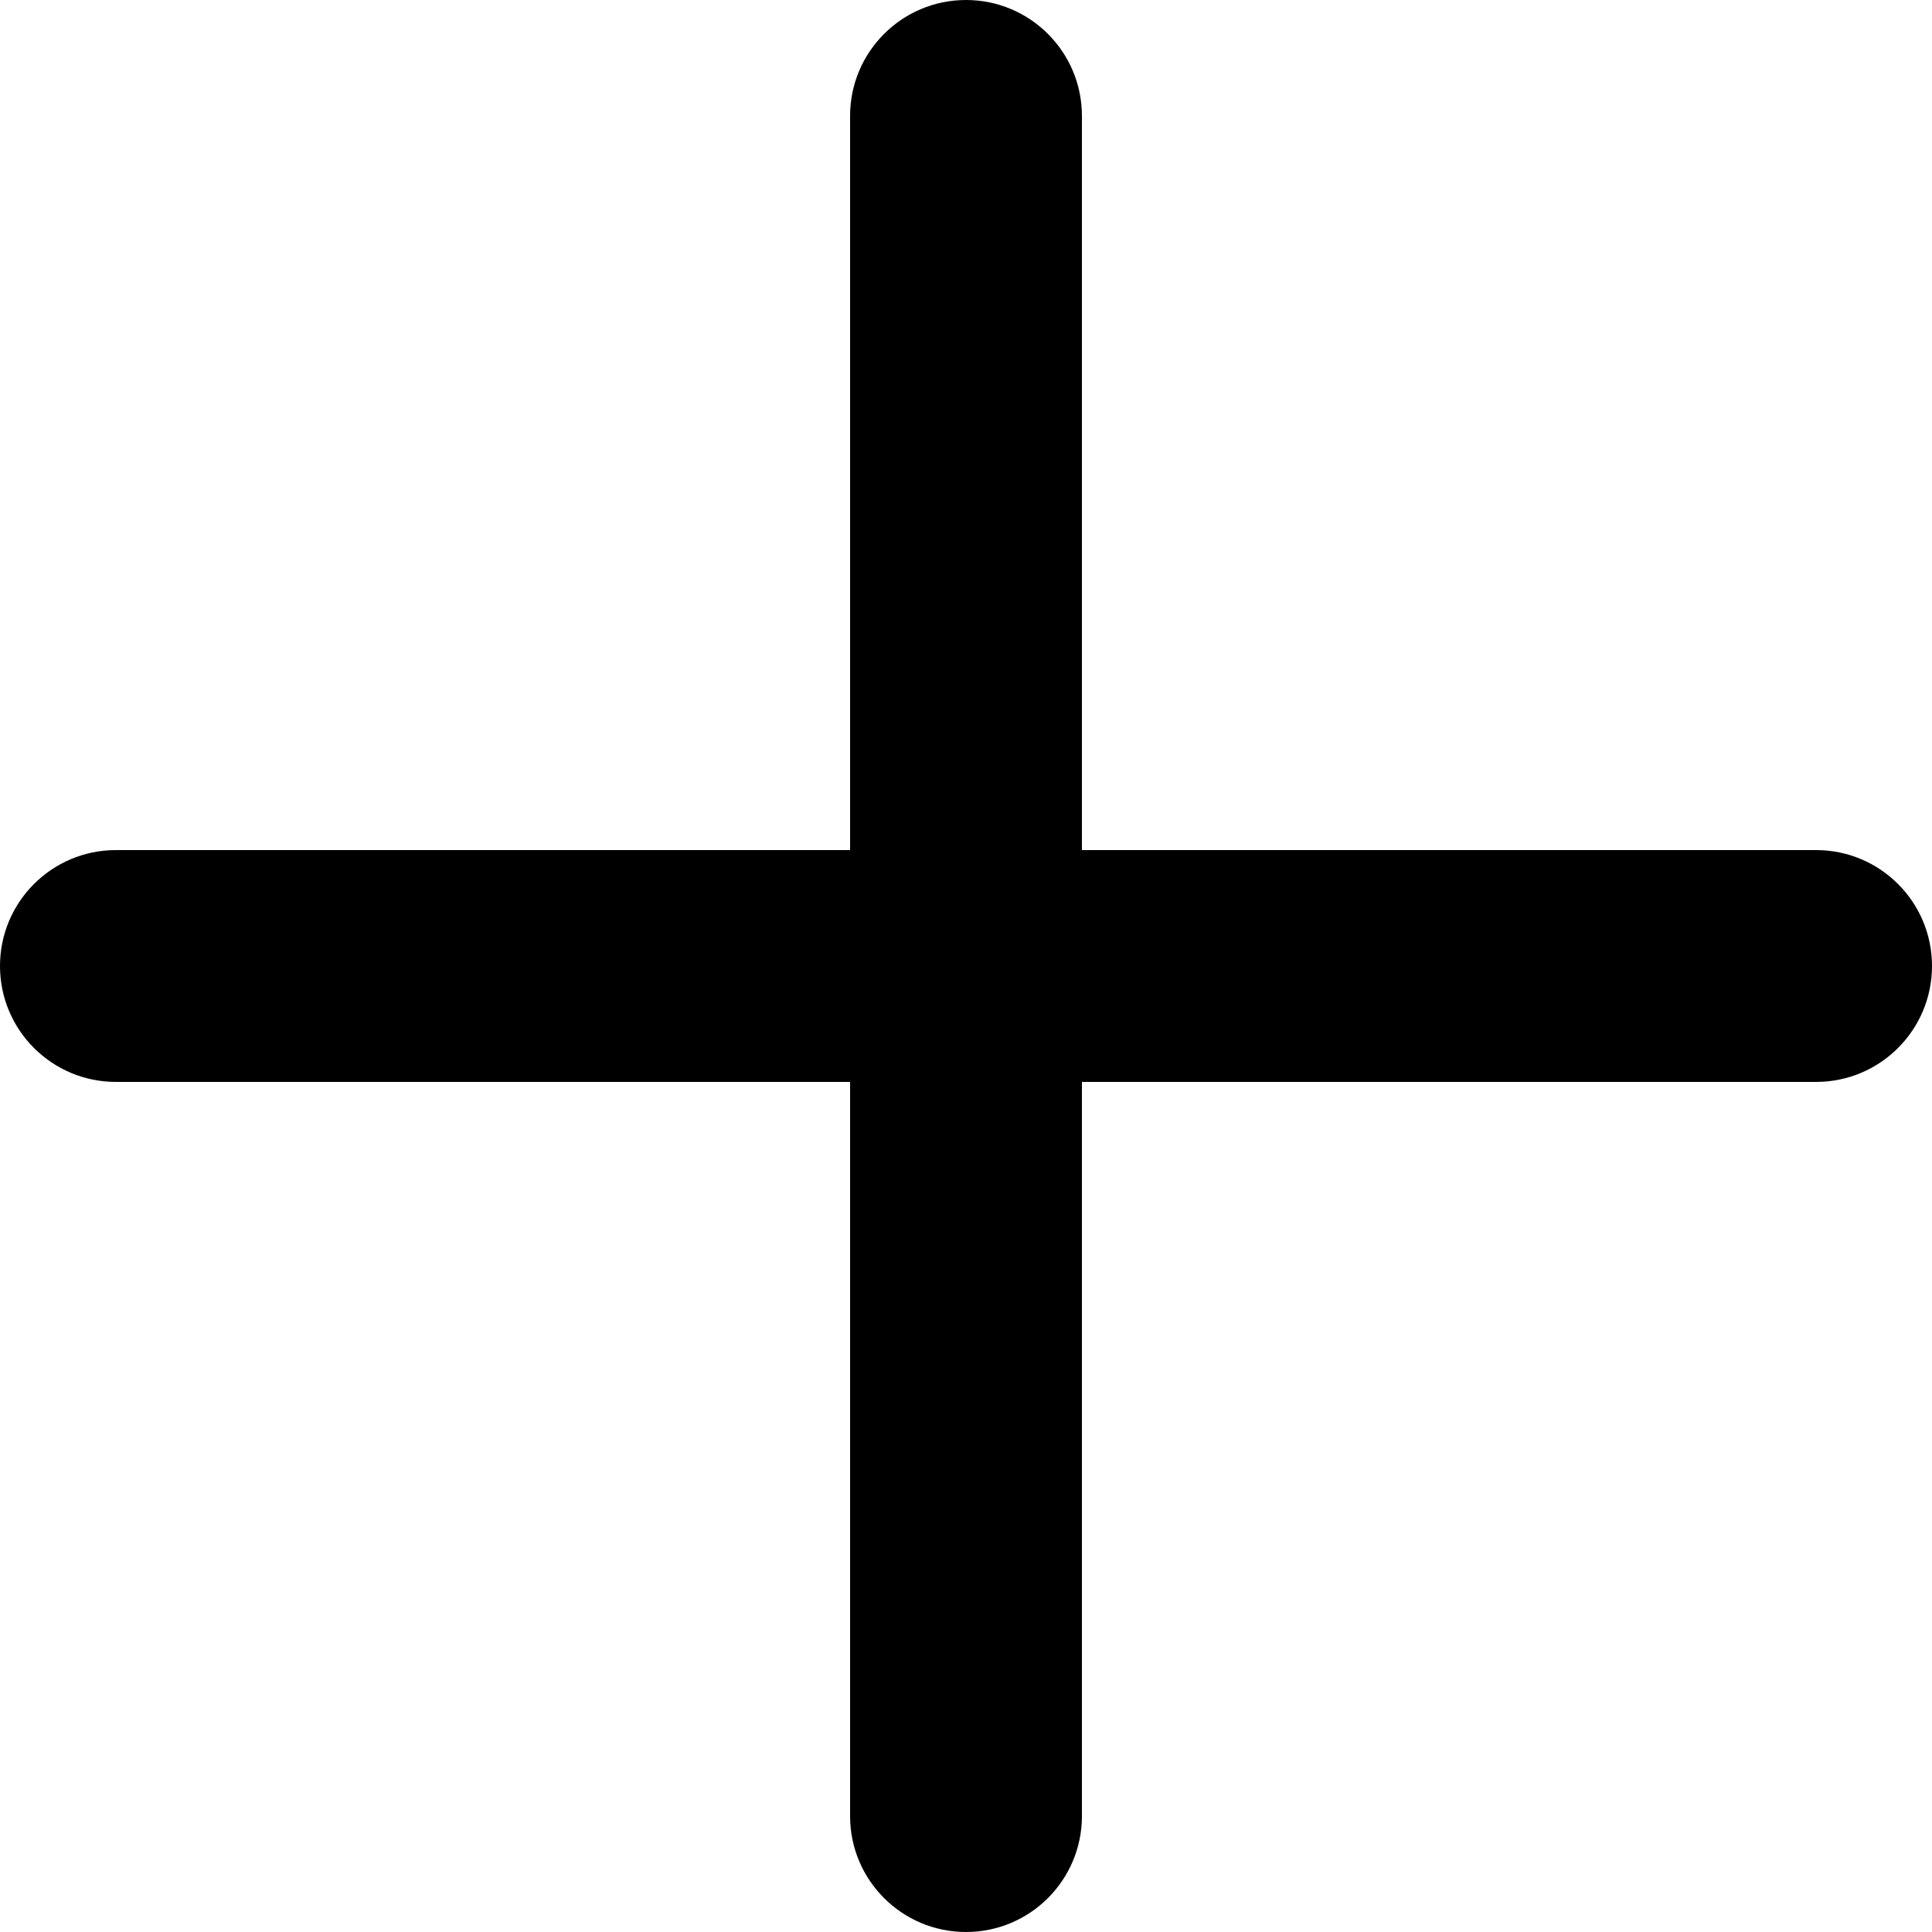
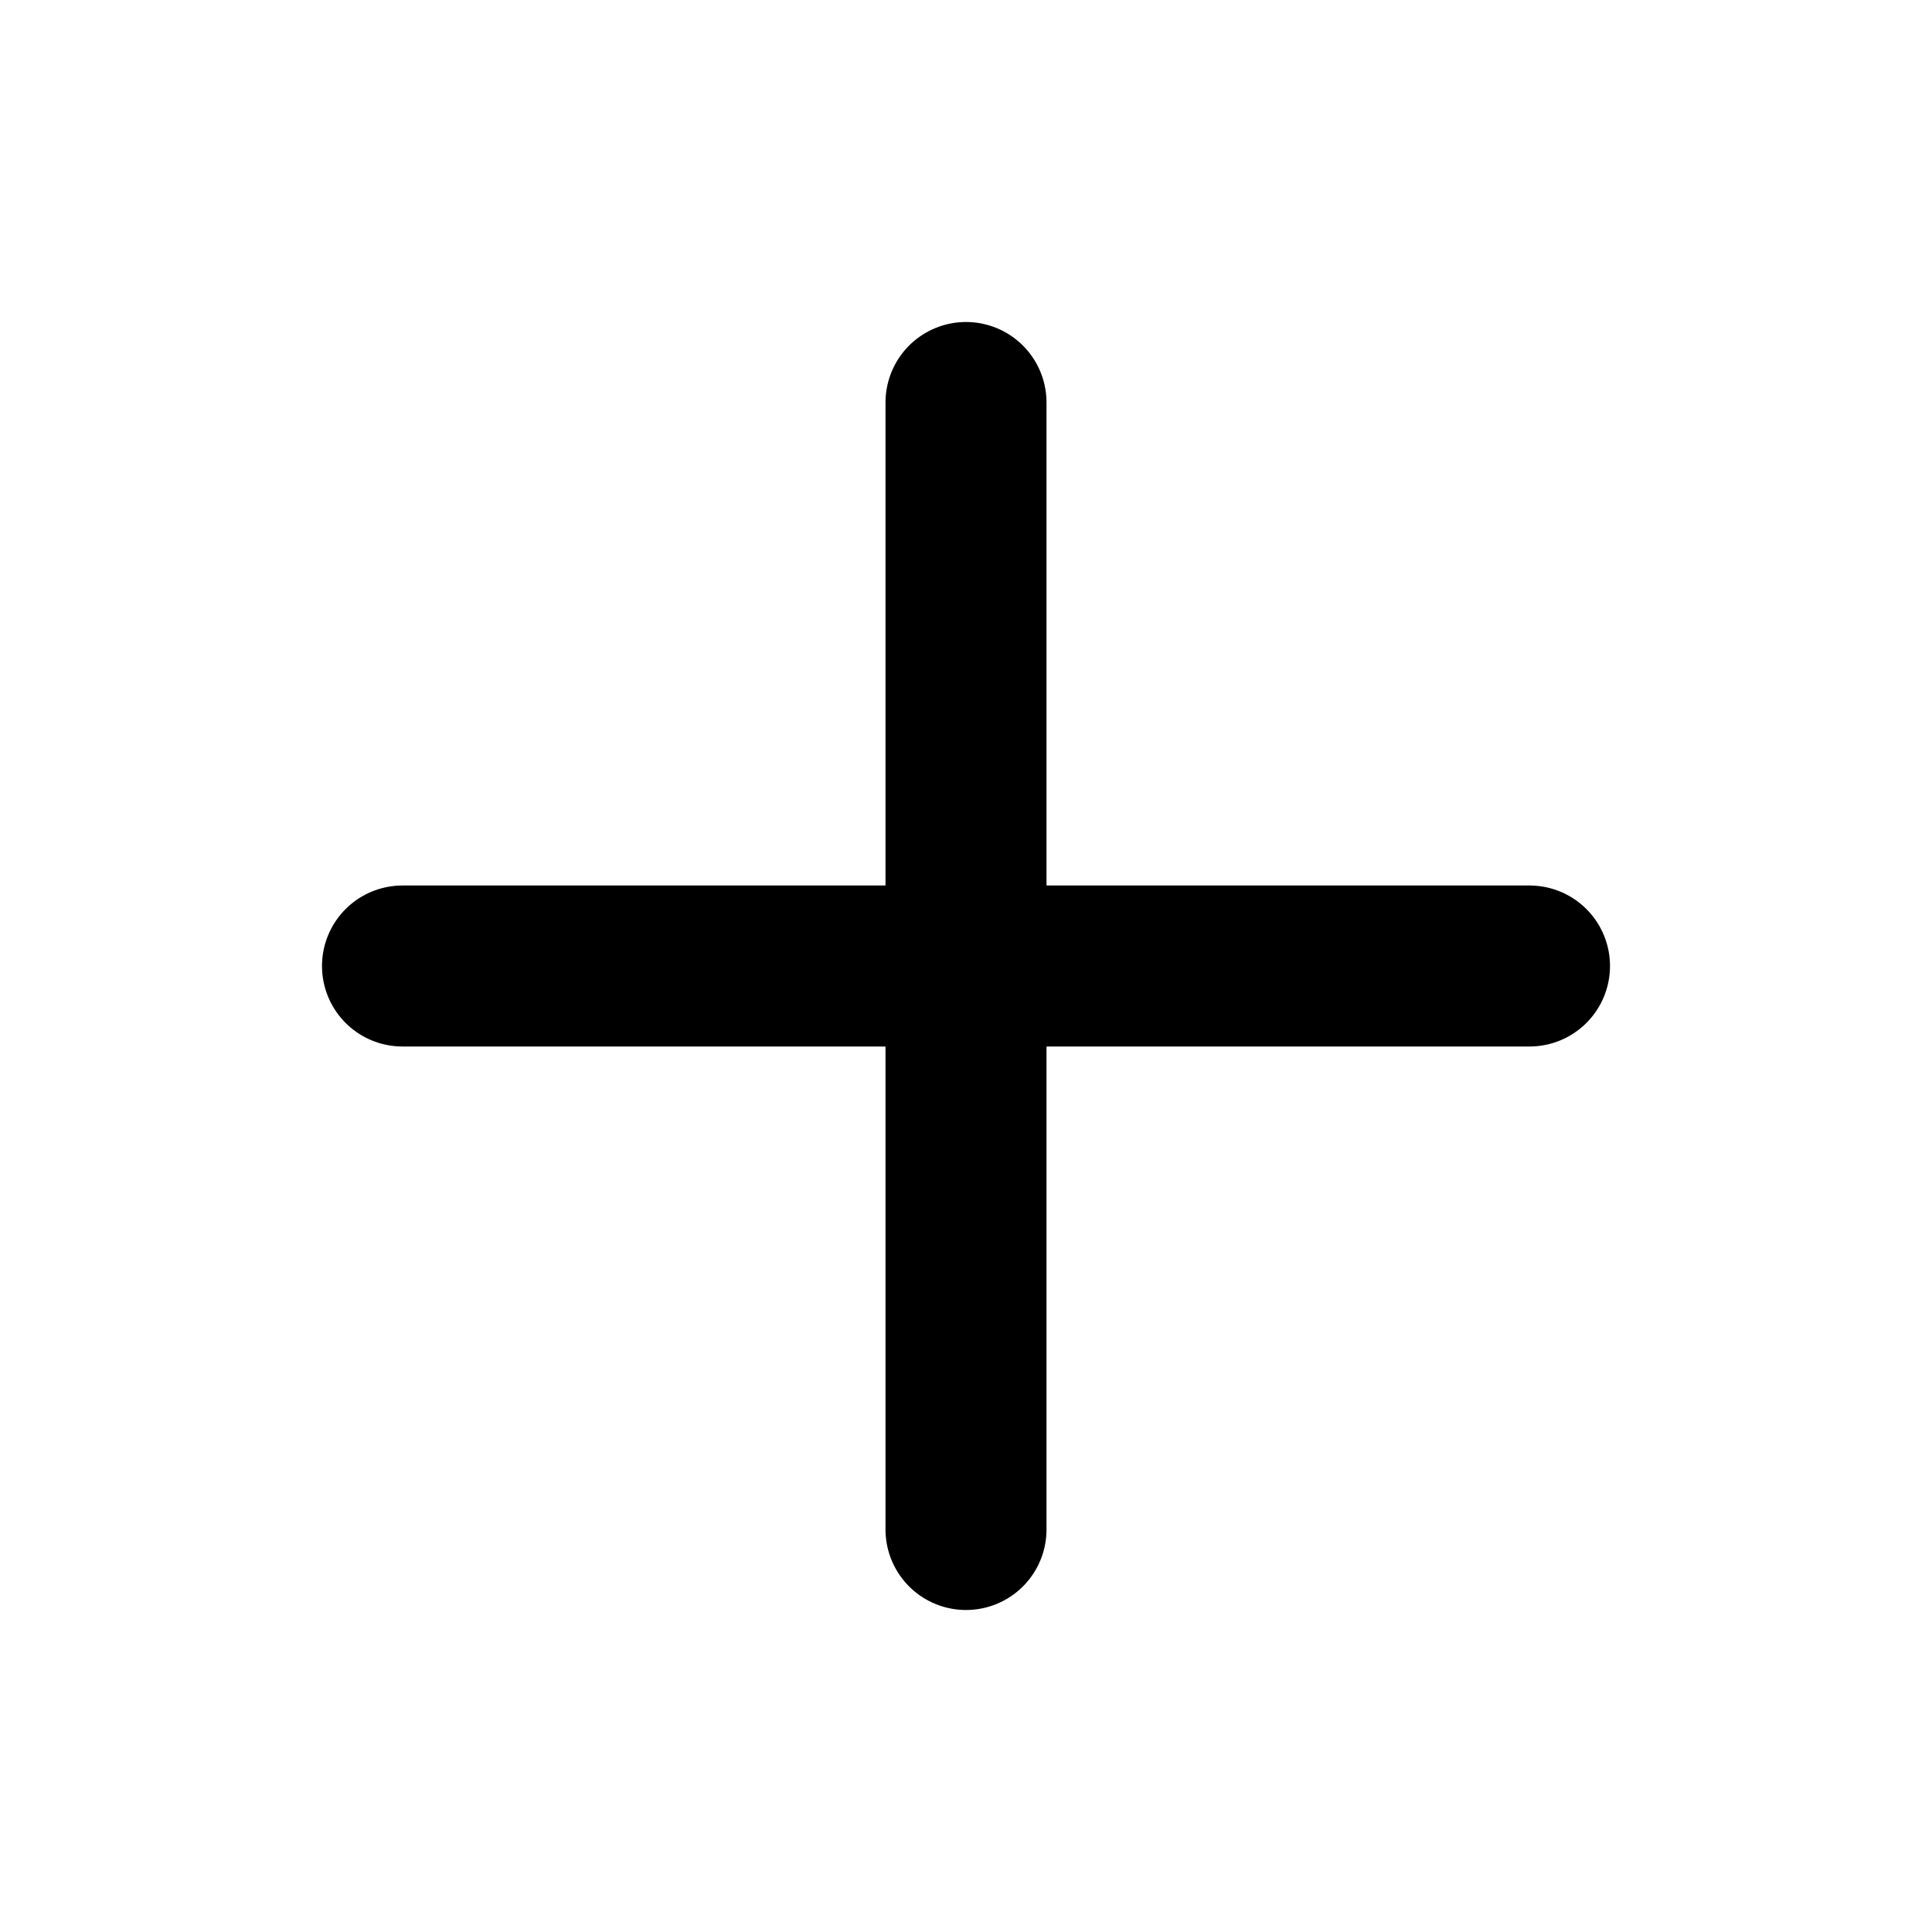
- <svg xmlns="http://www.w3.org/2000/svg" version="1.1" width="1024" height="1024" viewBox="0 0 1024 1024">
-   <path d="M1024 512c0 33.933-27.507 61.44-61.44 61.44v0h-389.12v389.12c0 33.933-27.507 61.44-61.44 61.44s-61.44-27.507-61.44-61.44v0-389.12h-389.12c-33.933 0-61.44-27.507-61.44-61.44s27.507-61.44 61.44-61.44v0h389.12v-389.12c0-33.933 27.507-61.44 61.44-61.44s61.44 27.507 61.44 61.44v0 389.12h389.12c33.933 0 61.44 27.507 61.44 61.44v0z" />
+ <svg xmlns="http://www.w3.org/2000/svg" width="24" height="24" viewBox="0 0 24 24" fill="none" stroke="currentColor" stroke-width="2" stroke-linecap="round" stroke-linejoin="round">
+   <path d="M5 12h14" />
+   <path d="M12 5v14" />
</svg>
